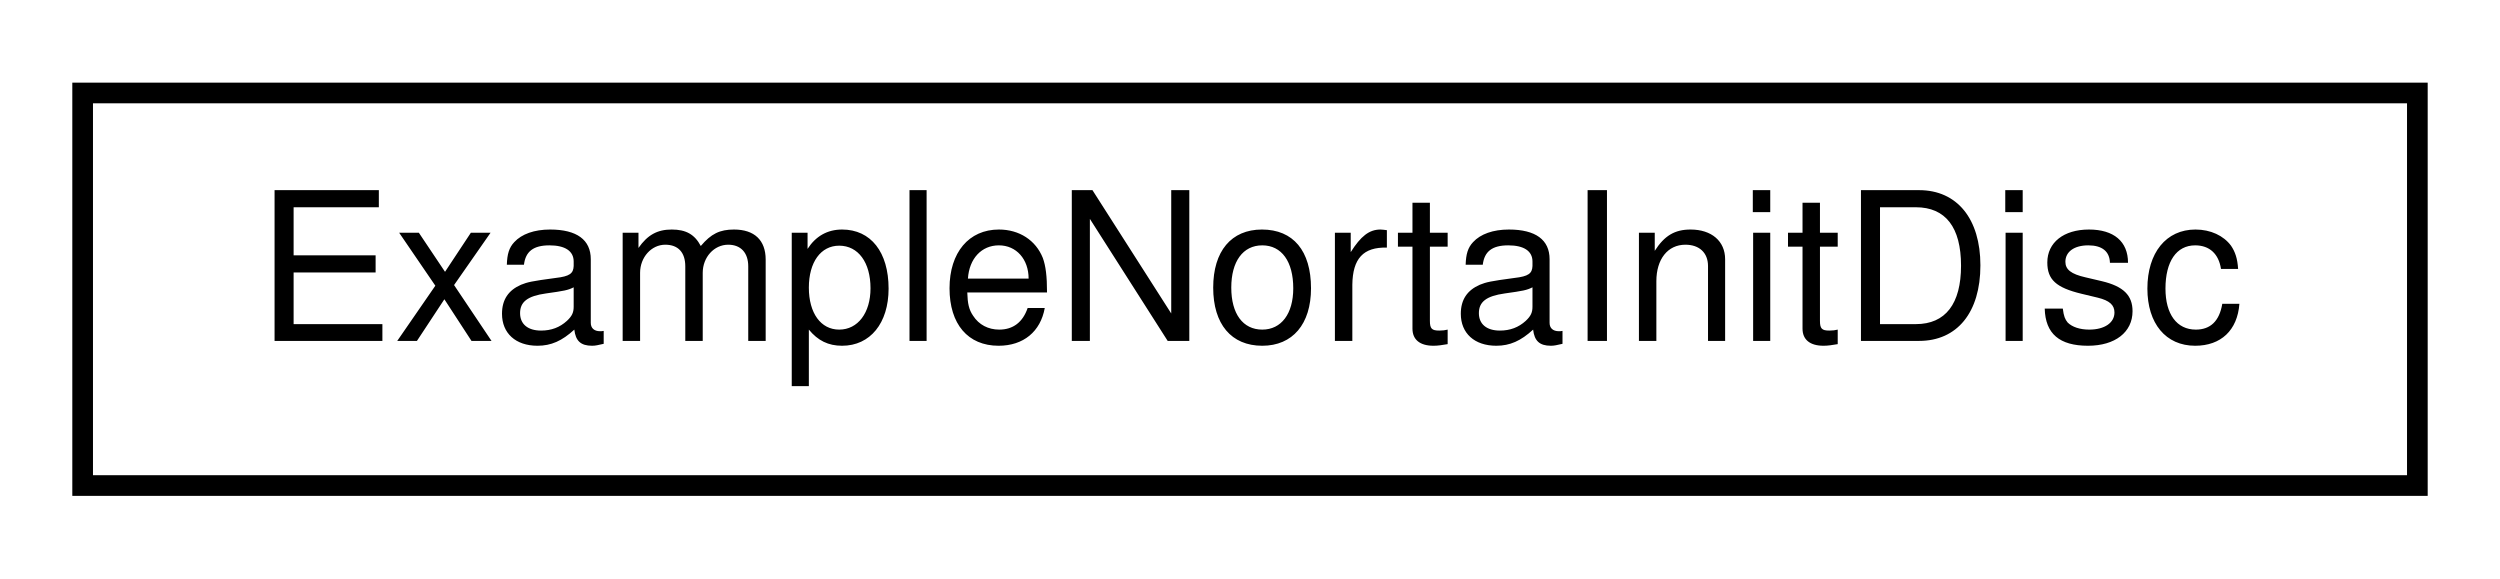
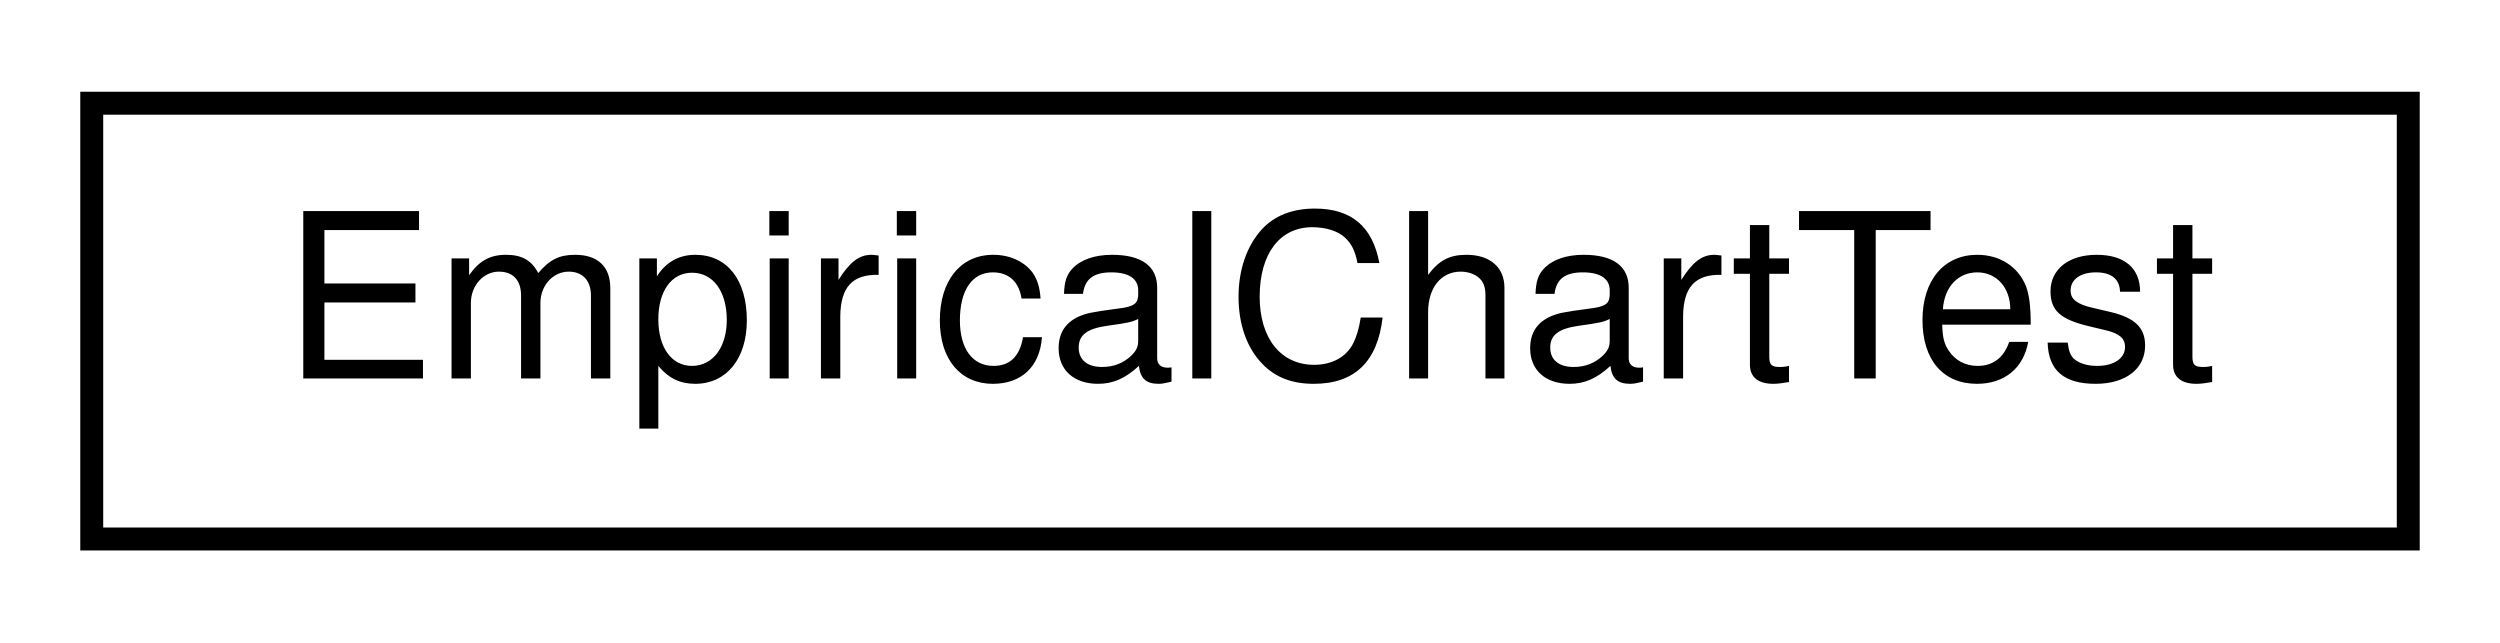
- <svg xmlns="http://www.w3.org/2000/svg" xmlns:xlink="http://www.w3.org/1999/xlink" width="121pt" height="28pt" viewBox="0.00 0.00 121.00 28.00">
+ <svg xmlns="http://www.w3.org/2000/svg" xmlns:xlink="http://www.w3.org/1999/xlink" width="109pt" height="28pt" viewBox="0.00 0.00 109.00 28.00">
  <g id="graph0" class="graph" transform="scale(1 1) rotate(0) translate(4 24)">
    <g id="node1" class="node">
      <g id="a_node1">
-         <a xlink:href="classprobdistmulti_1_1norta_1_1ExampleNortaInitDisc.html" target="_top" xlink:title="ExampleNortaInitDisc">
-           <polygon fill="none" stroke="black" points="0,-0.5 0,-19.5 113,-19.5 113,-0.5 0,-0.5" />
-           <text text-anchor="middle" x="56.5" y="-7.5" font-family="Helvetica,sans-Serif" font-size="10.00">ExampleNortaInitDisc</text>
+         <a xlink:href="classcharts_1_1EmpiricalChartTest.html" target="_top" xlink:title="EmpiricalChartTest">
+           <polygon fill="none" stroke="black" points="0,-0.5 0,-19.5 101,-19.5 101,-0.5 0,-0.5" />
+           <text text-anchor="middle" x="50.5" y="-7.5" font-family="Helvetica,sans-Serif" font-size="10.00">EmpiricalChartTest</text>
        </a>
      </g>
    </g>
  </g>
</svg>
